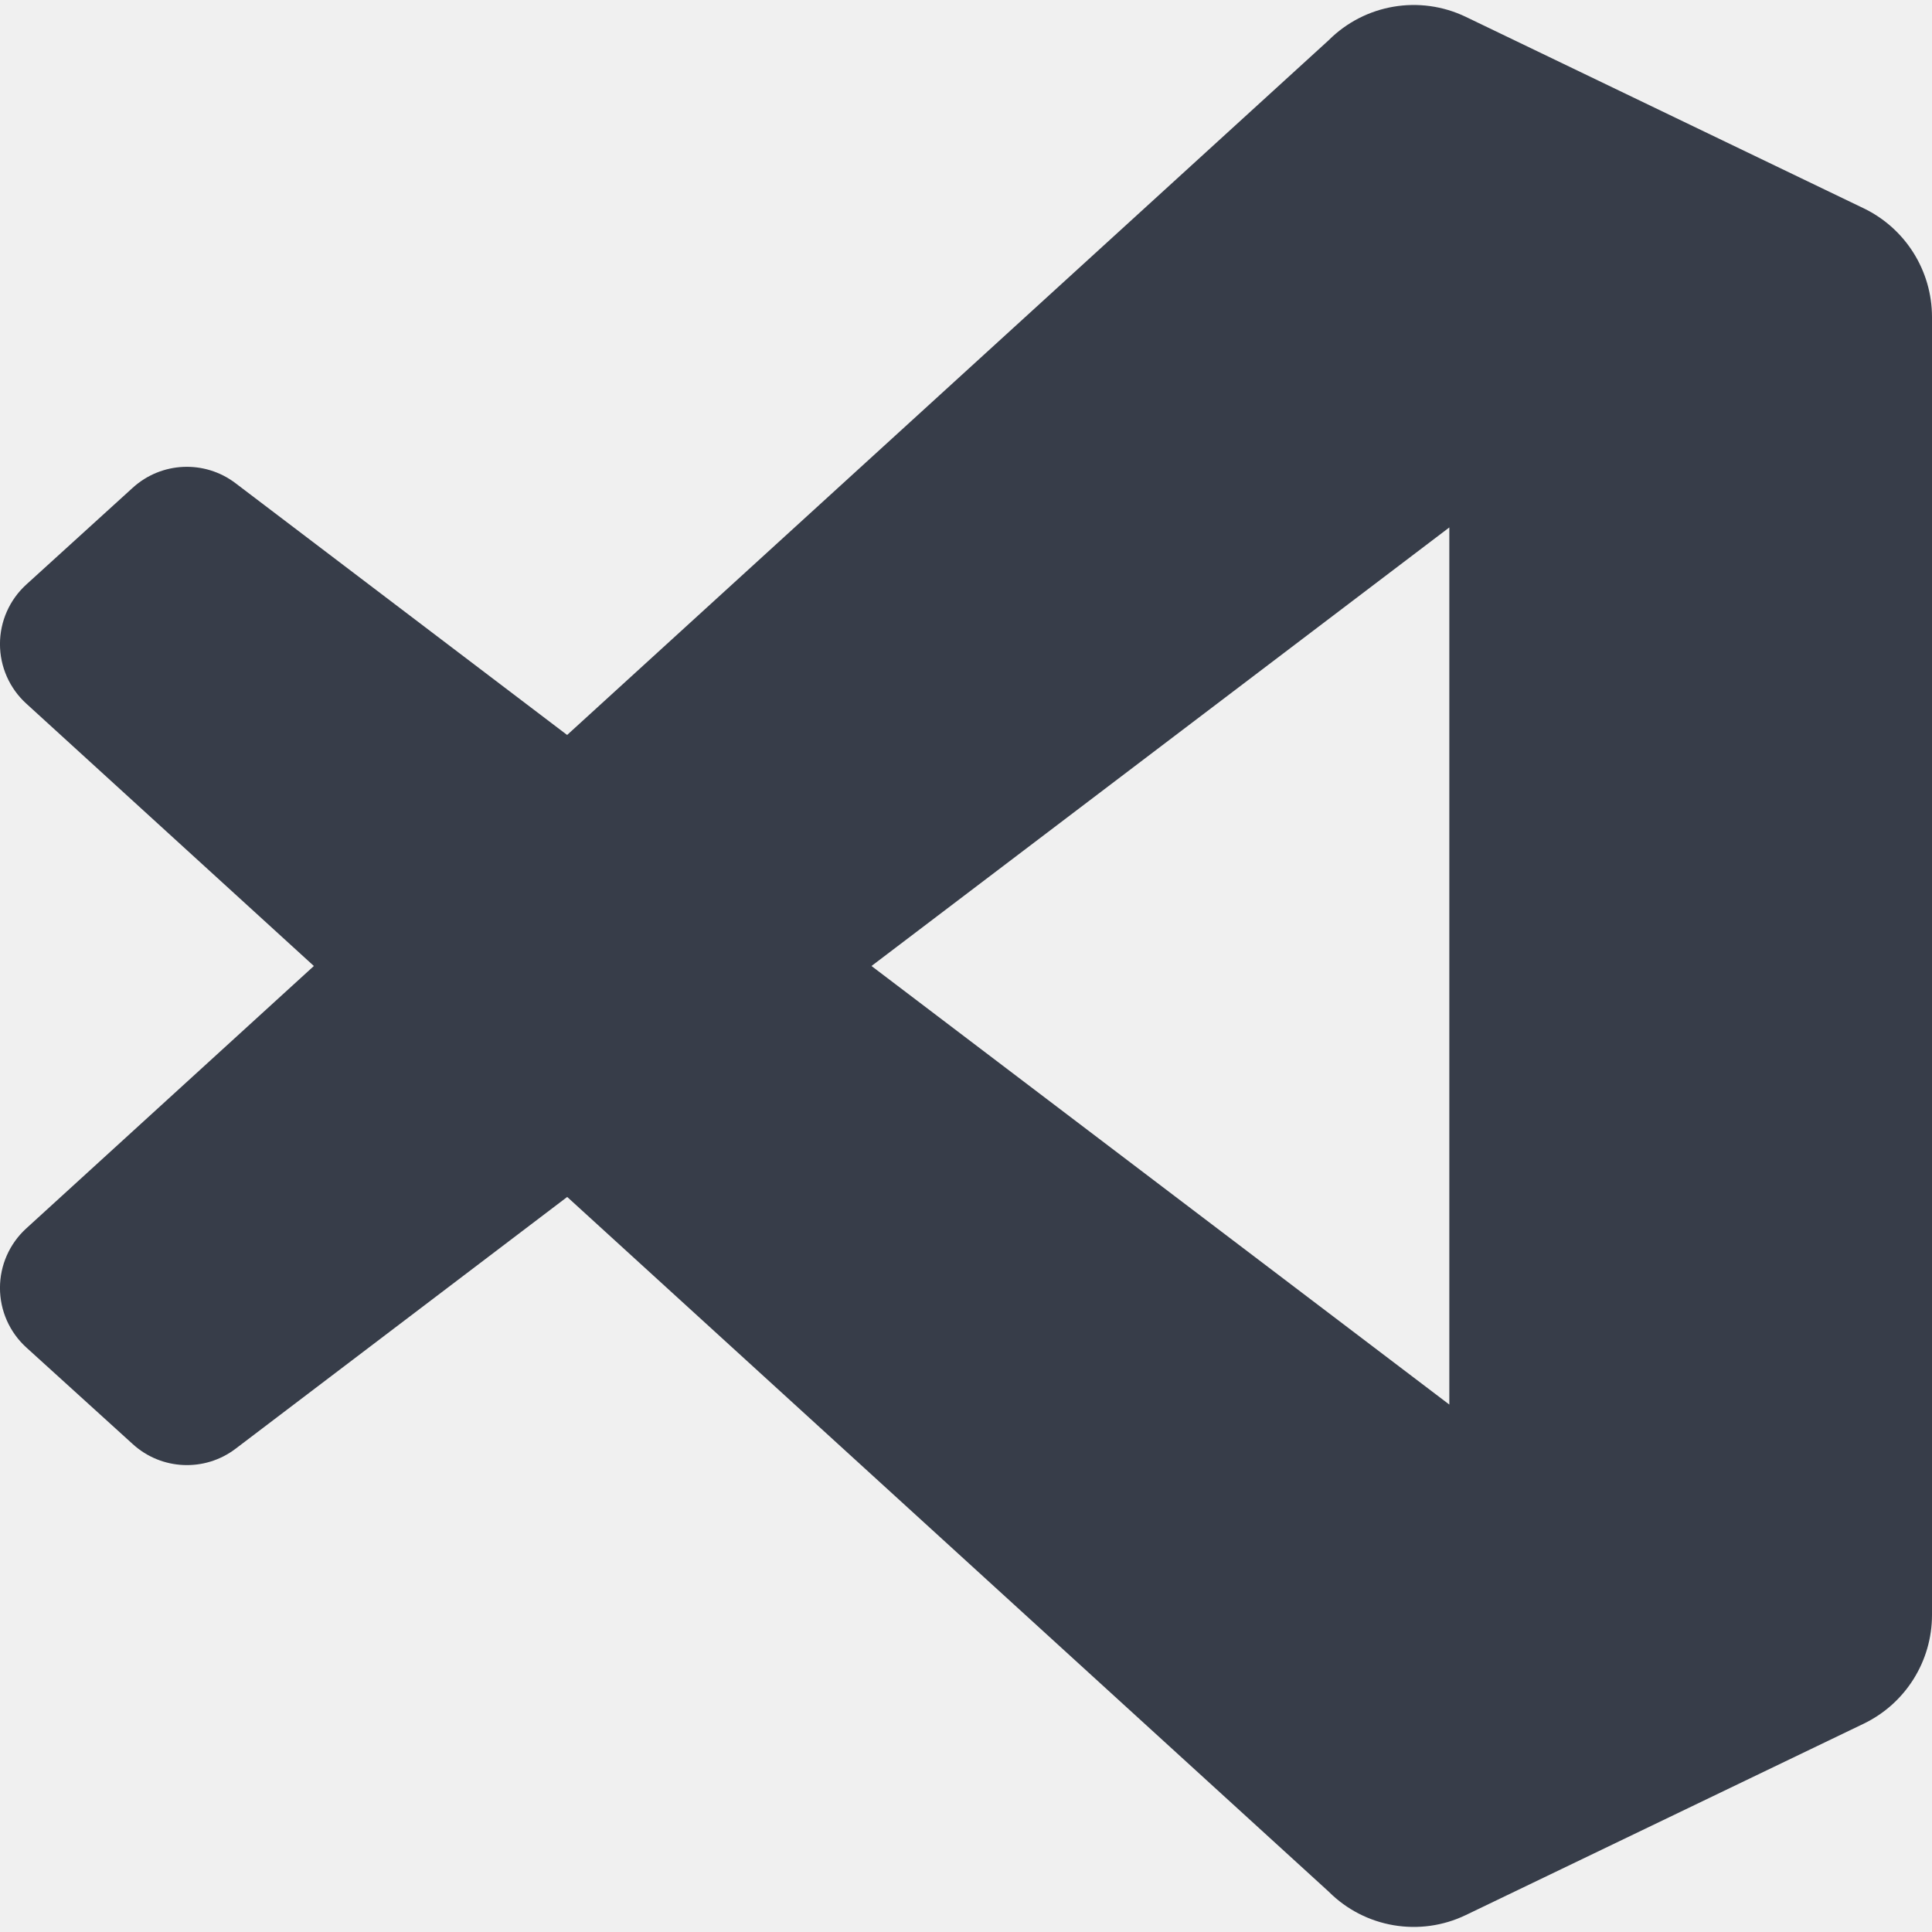
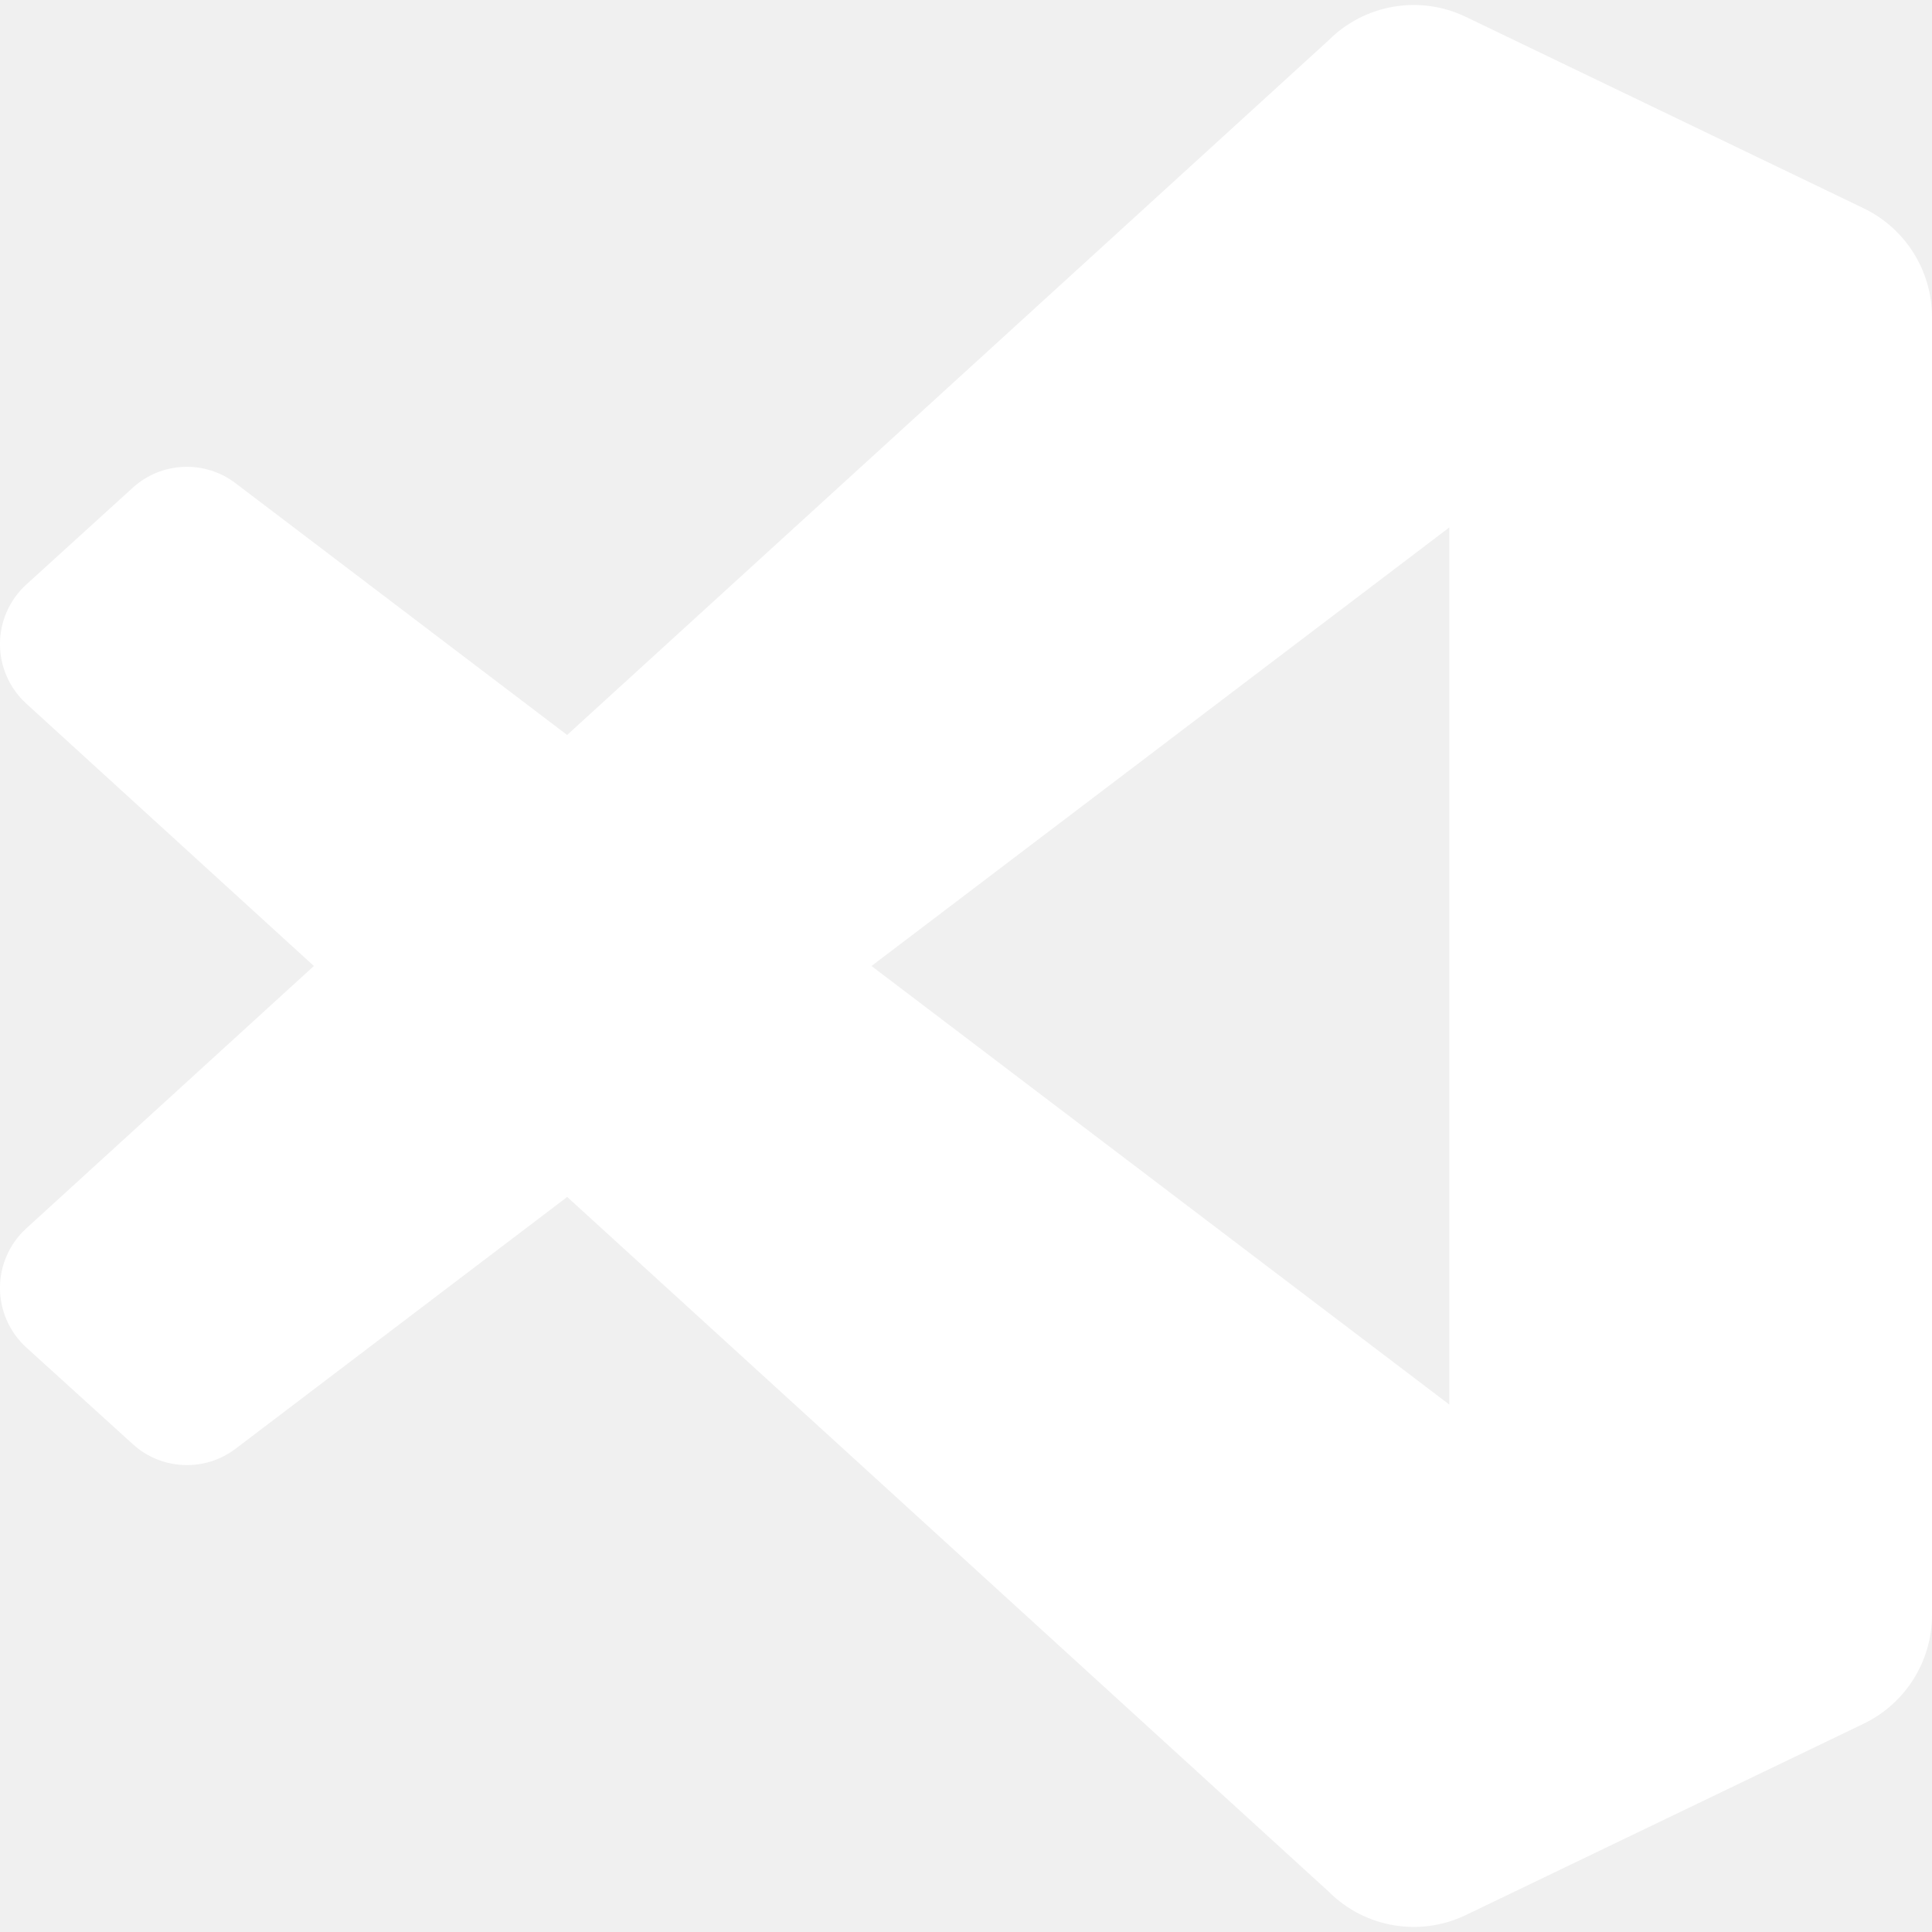
- <svg xmlns="http://www.w3.org/2000/svg" stroke="#373D49" fill="#373D49" stroke-width="0" role="img" viewBox="0 0 24 24">
+ <svg xmlns="http://www.w3.org/2000/svg" stroke="#FFF" fill="#FFF" stroke-width="0" role="img" viewBox="0 0 24 24">
  <path d="M23.15 2.587L18.21.21a1.494 1.494 0 0 0-1.705.29l-9.46 8.63-4.12-3.128a.999.999 0 0 0-1.276.057L.327 7.261A1 1 0 0 0 .326 8.74L3.899 12 .326 15.26a1 1 0 0 0 .001 1.479L1.65 17.94a.999.999 0 0 0 1.276.057l4.12-3.128 9.46 8.63a1.492 1.492 0 0 0 1.704.29l4.942-2.377A1.5 1.5 0 0 0 24 20.06V3.939a1.5 1.5 0 0 0-.85-1.352zm-5.146 14.861L10.826 12l7.178-5.448v10.896z">
    </path>
</svg>
